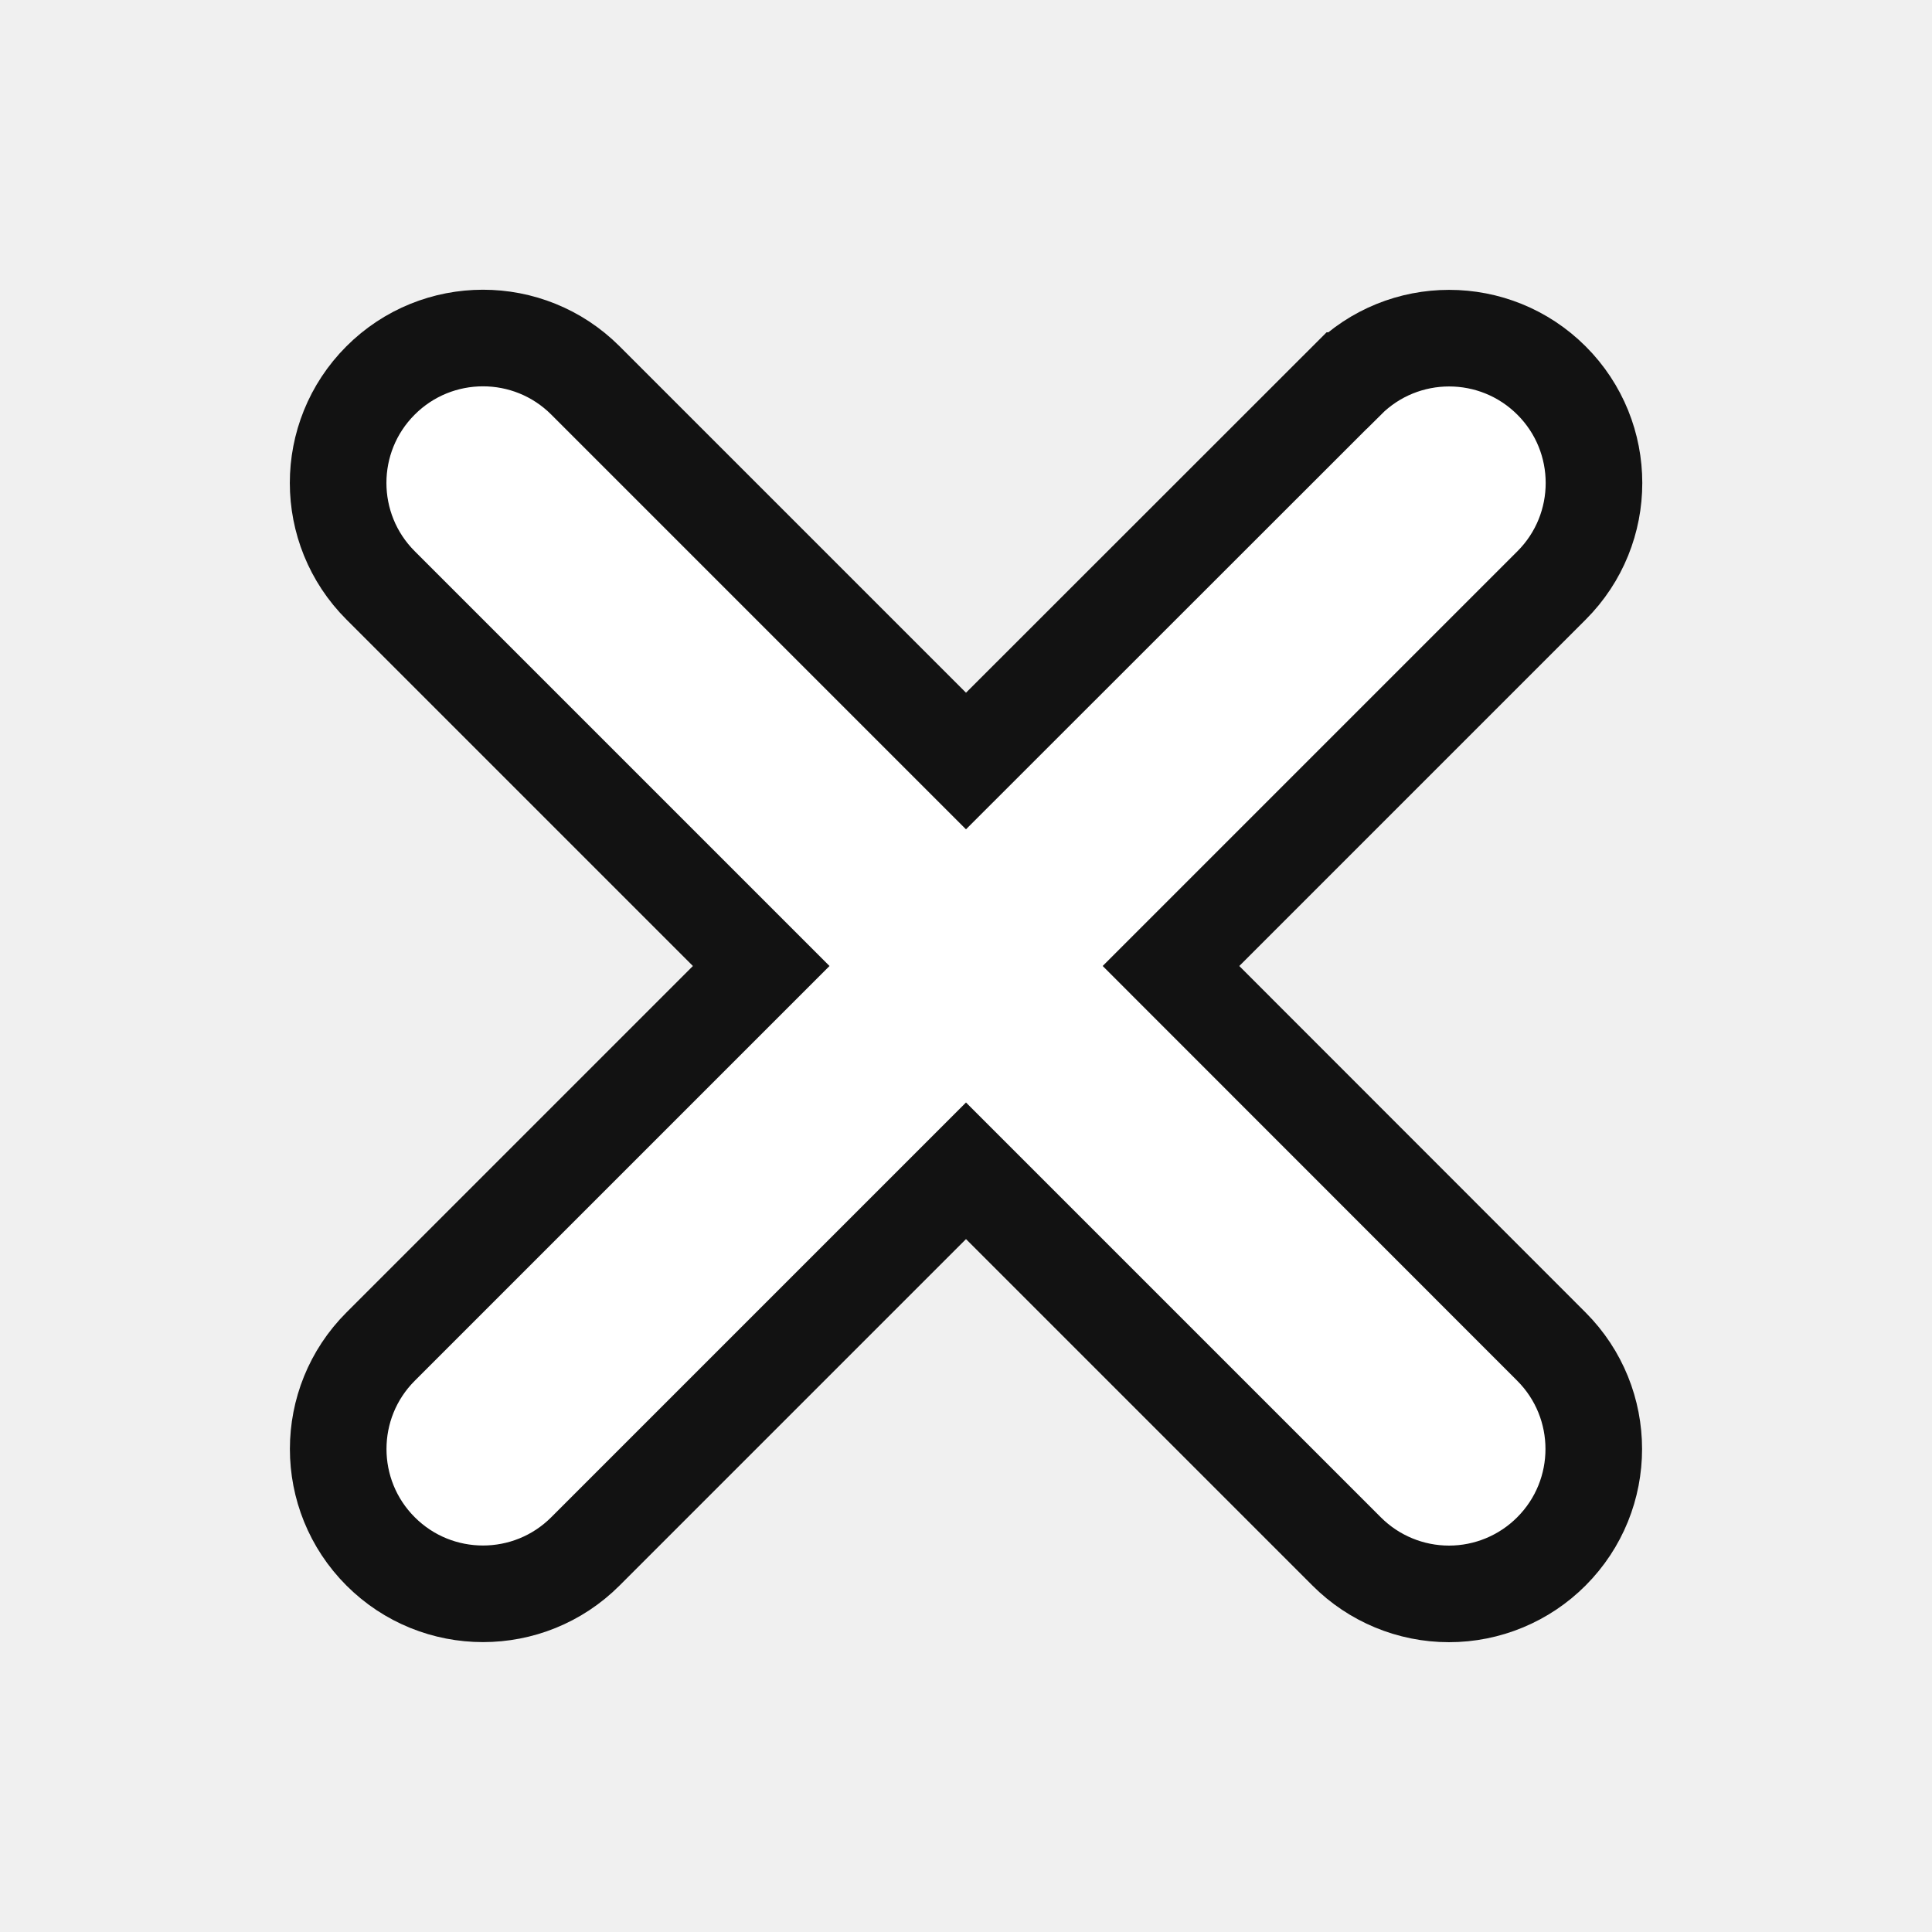
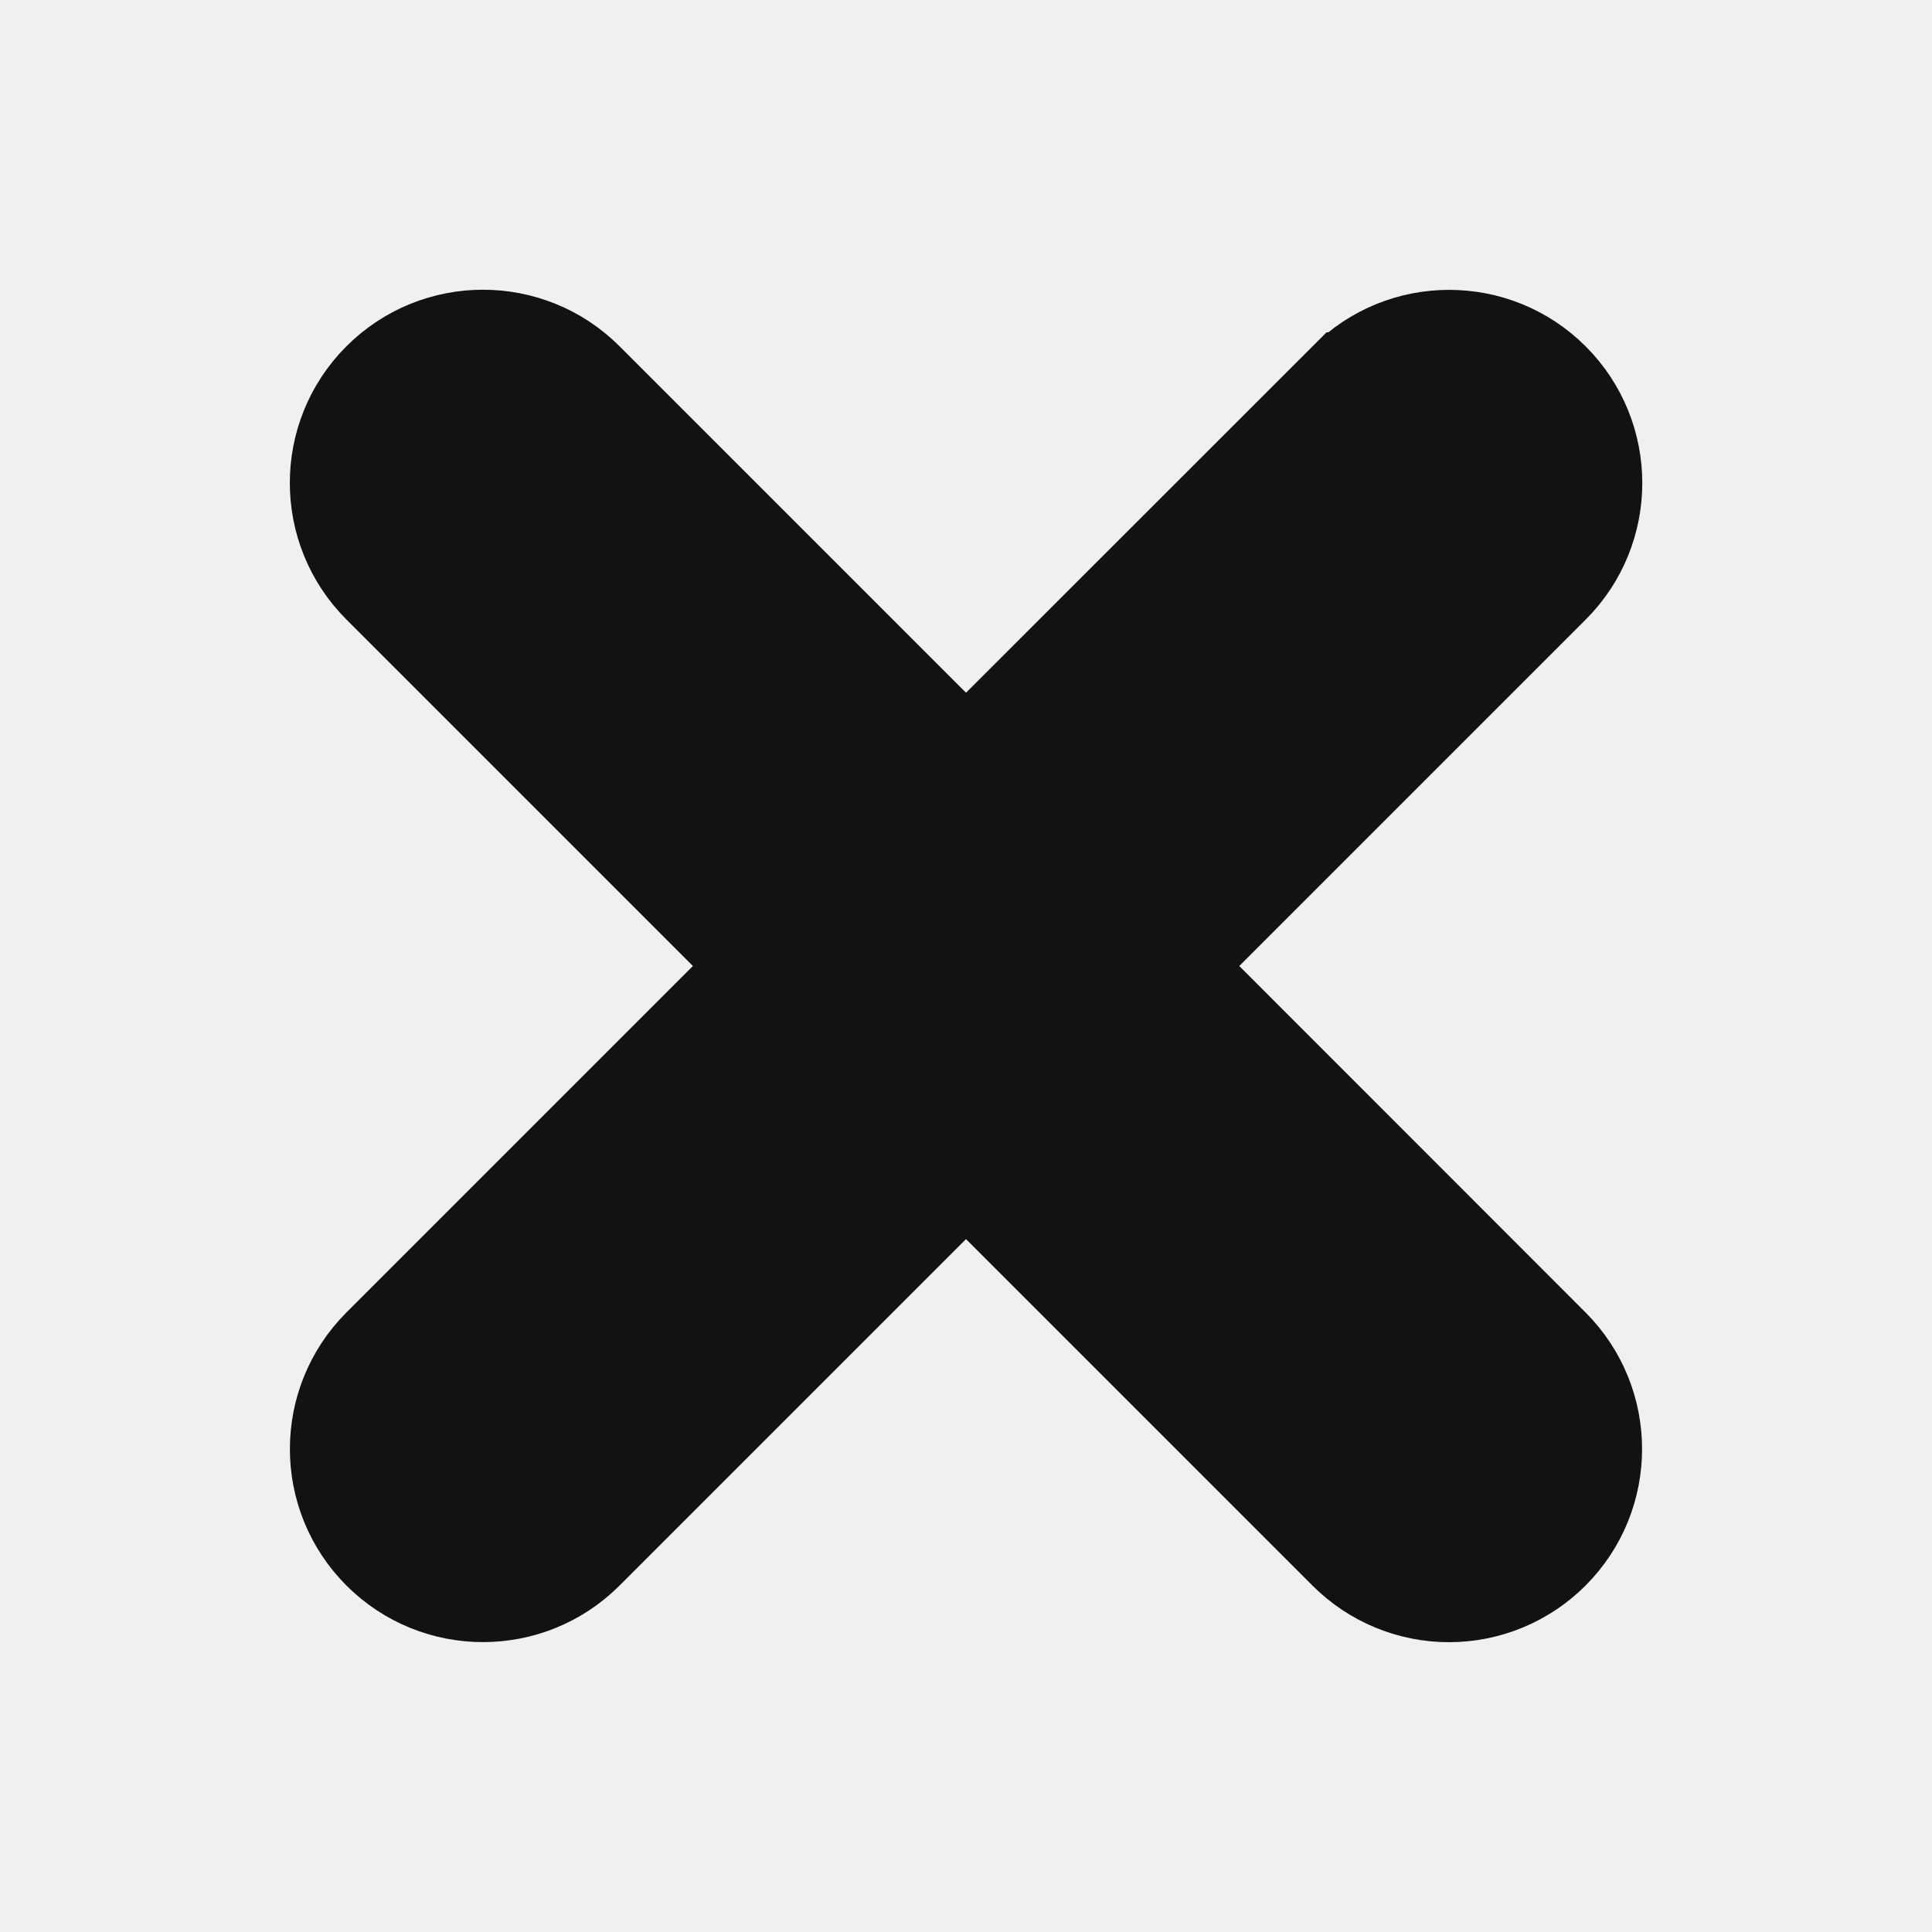
<svg xmlns="http://www.w3.org/2000/svg" fill="none" class="icon icon-unavailable" viewBox="0 0 20 20">
-   <path fill="#FFFFFF" stroke="#121212" d="M13.94 3.94 10 7.878l-3.94-3.94A1.499 1.499 0 1 0 3.94 6.06L7.88 10l-3.94 3.94a1.499 1.499 0 1 0 2.12 2.12L10 12.12l3.94 3.94a1.497 1.497 0 0 0 2.12 0 1.5 1.5 0 0 0 0-2.12L12.122 10l3.94-3.94a1.499 1.499 0 1 0-2.121-2.12z" />
+   <path fill="#121212" stroke="#121212" d="M13.94 3.94 10 7.878l-3.94-3.94A1.499 1.499 0 1 0 3.94 6.06L7.88 10l-3.94 3.94a1.499 1.499 0 1 0 2.12 2.12L10 12.12l3.94 3.94a1.497 1.497 0 0 0 2.12 0 1.5 1.5 0 0 0 0-2.12L12.122 10l3.94-3.94a1.499 1.499 0 1 0-2.121-2.12z" />
</svg>
